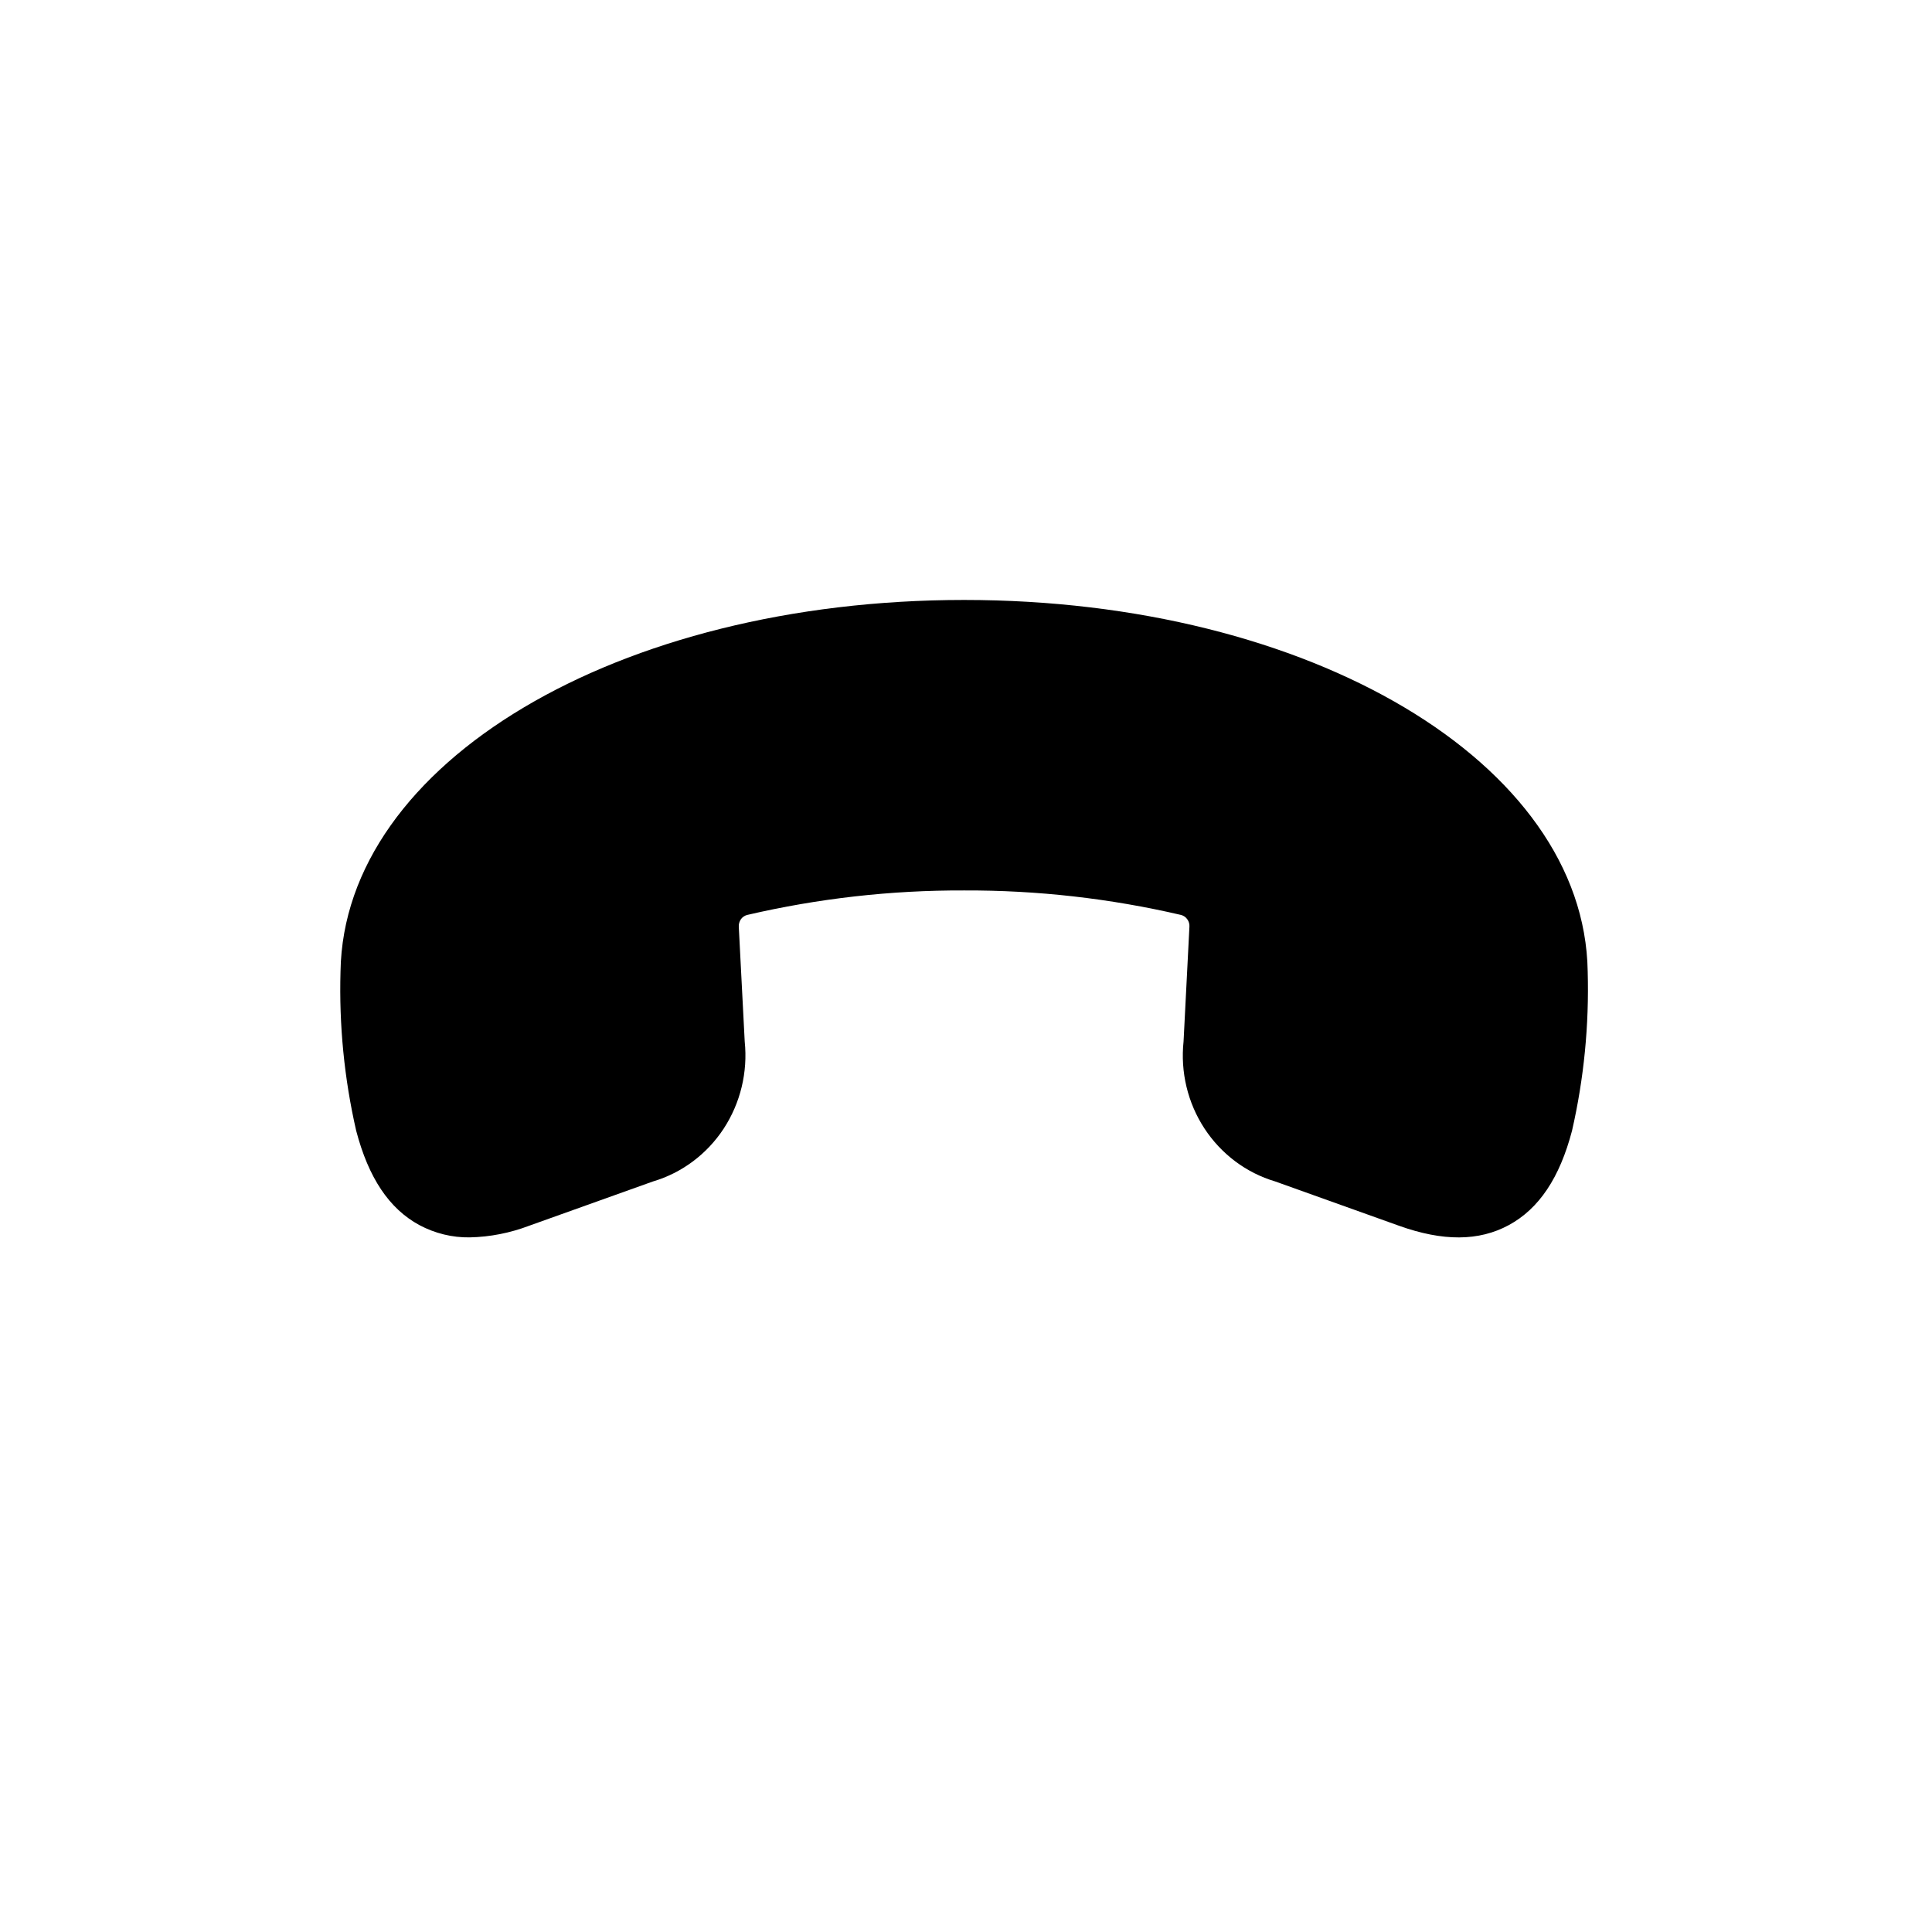
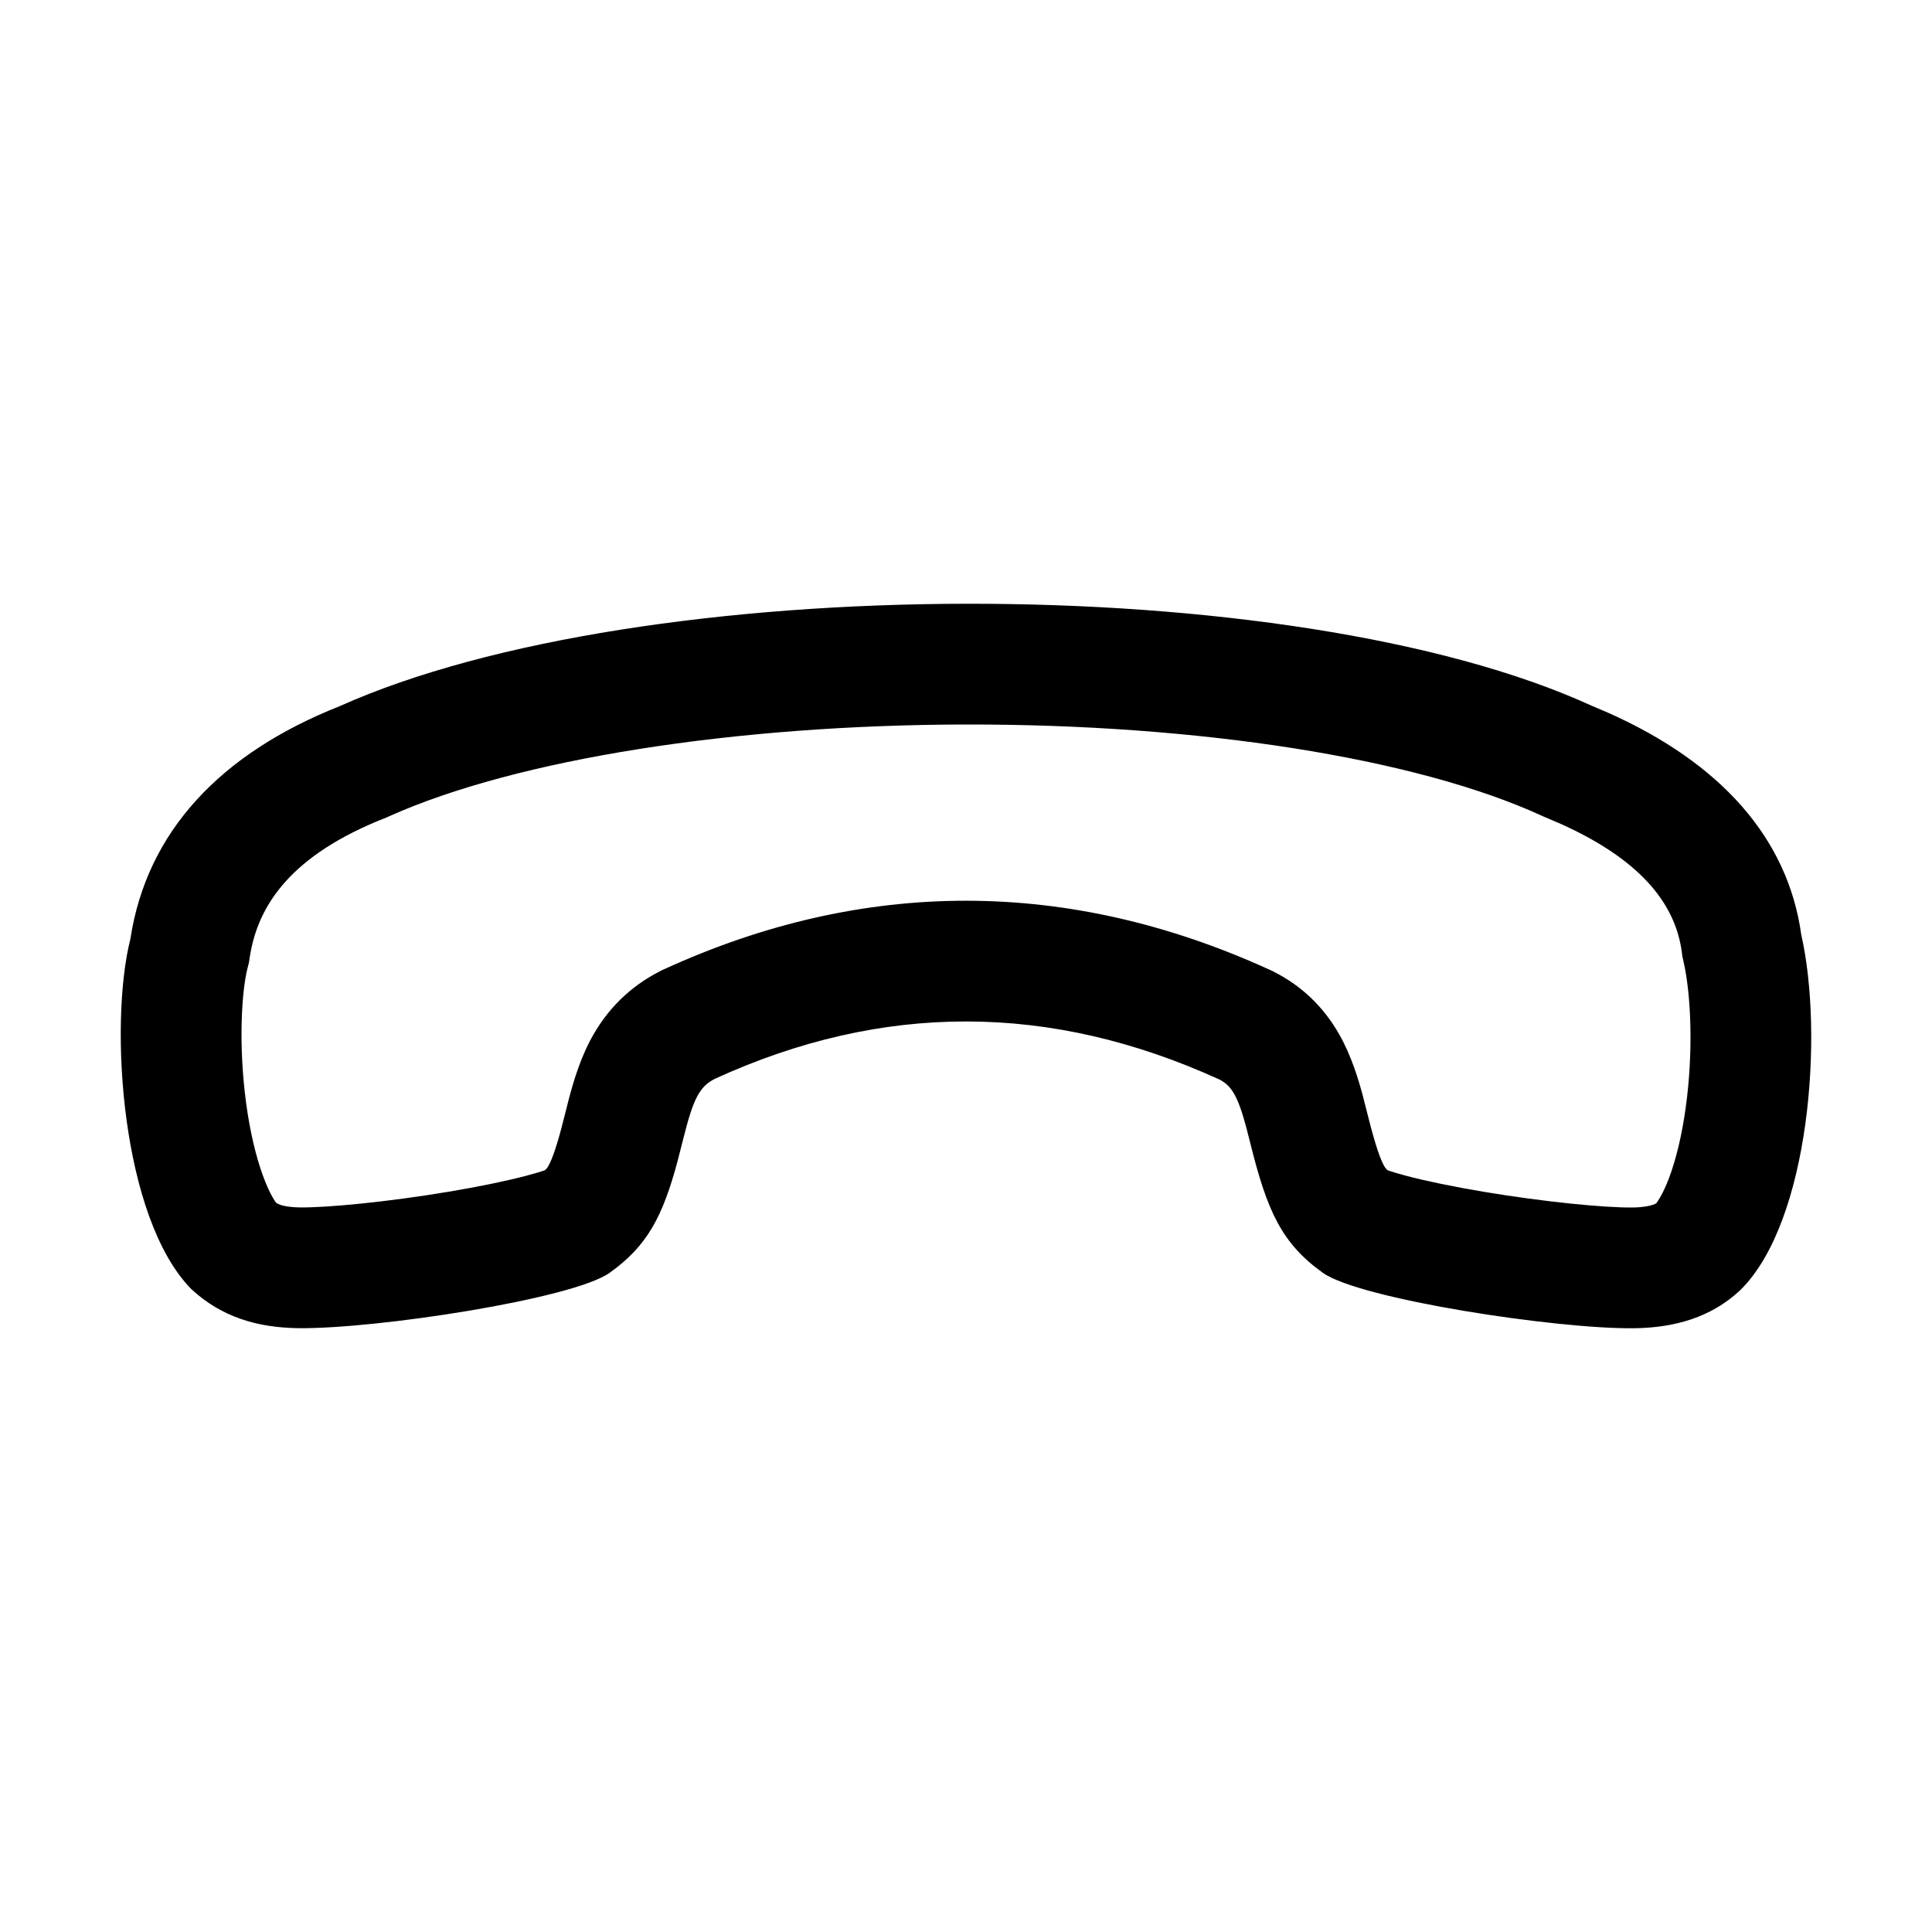
- <svg xmlns="http://www.w3.org/2000/svg" width="28" height="28" viewBox="0 0 28 28" fill="none">
-   <path d="M6.028 17.39L5.206 15.216L6.028 11.956L9.863 9.782L14.795 9.239L20.548 10.869L22.74 14.13L21.644 17.39L17.808 16.032L17.534 13.043L14.247 12.227L10.411 13.043L10.137 16.032L6.028 17.39Z" fill="currentColor" />
-   <path d="M13.973 8.695C8.952 8.695 4.982 11.059 4.935 14.079C4.913 14.855 4.989 15.631 5.162 16.387C5.341 17.07 5.64 17.518 6.078 17.755C6.303 17.875 6.554 17.937 6.808 17.933C7.102 17.927 7.394 17.869 7.67 17.764L9.465 17.122C9.883 16.998 10.246 16.727 10.489 16.356C10.731 15.985 10.839 15.539 10.793 15.095L10.707 13.43C10.705 13.392 10.716 13.354 10.738 13.322C10.76 13.291 10.793 13.269 10.829 13.26C11.861 13.02 12.915 12.901 13.973 12.905C15.03 12.901 16.085 13.02 17.116 13.26C17.152 13.269 17.185 13.291 17.207 13.323C17.23 13.354 17.241 13.392 17.238 13.431L17.153 15.093C17.106 15.537 17.213 15.984 17.456 16.355C17.699 16.726 18.062 16.998 18.48 17.122L20.274 17.764C20.913 17.993 21.433 17.99 21.867 17.755C22.304 17.518 22.604 17.07 22.783 16.387C22.956 15.63 23.032 14.854 23.01 14.077C22.963 11.059 18.994 8.695 13.973 8.695ZM21.813 16.12C21.712 16.507 21.572 16.75 21.398 16.845C21.227 16.937 20.961 16.919 20.606 16.792L18.811 16.15C18.599 16.098 18.414 15.966 18.293 15.781C18.171 15.595 18.122 15.37 18.155 15.149L18.241 13.485C18.256 13.205 18.174 12.928 18.01 12.704C17.846 12.479 17.61 12.321 17.343 12.258C16.237 12 15.107 11.872 13.973 11.876C12.839 11.872 11.708 12 10.602 12.258C10.336 12.321 10.099 12.479 9.935 12.704C9.771 12.928 9.689 13.205 9.704 13.485L9.79 15.15C9.823 15.371 9.774 15.596 9.652 15.781C9.531 15.967 9.346 16.098 9.134 16.15L7.339 16.792C6.984 16.919 6.718 16.937 6.547 16.845C6.373 16.75 6.233 16.507 6.132 16.12C5.984 15.455 5.92 14.774 5.94 14.093C5.977 11.684 9.58 9.724 13.973 9.724C18.365 9.724 21.969 11.684 22.006 14.091C22.026 14.773 21.961 15.455 21.813 16.12Z" fill="currentColor" />
+ <svg xmlns="http://www.w3.org/2000/svg" width="24" height="24" viewBox="0 0 24 24">
+   <path fill-rule="evenodd" clip-rule="evenodd" d="M15.535 14.214C15.742 15.046 15.923 15.447 16.434 15.812C16.892 16.138 19.336 16.512 20.302 16.5C20.811 16.493 21.254 16.362 21.606 16.038L21.623 16.022C22.481 15.171 22.657 12.849 22.376 11.611C22.208 10.406 21.37 9.476 19.981 8.856L19.768 8.765C16.044 7.063 7.968 7.091 4.218 8.773C2.734 9.361 1.823 10.335 1.62 11.662C1.35 12.73 1.508 15.133 2.378 16.015C2.752 16.361 3.196 16.492 3.705 16.499C4.67 16.511 7.115 16.137 7.572 15.812C8.041 15.478 8.233 15.113 8.42 14.413L8.487 14.15C8.613 13.644 8.69 13.498 8.881 13.401C10.961 12.45 13.045 12.45 15.15 13.411C15.3 13.489 15.377 13.615 15.483 14.01L15.535 14.214ZM7.033 13.784C7.094 13.537 7.18 13.214 7.331 12.926C7.538 12.532 7.834 12.251 8.2 12.064L8.228 12.05L8.257 12.037C10.736 10.904 13.275 10.906 15.773 12.047L15.804 12.061L15.835 12.077C16.172 12.25 16.444 12.509 16.638 12.852C16.789 13.119 16.874 13.406 16.932 13.62L16.934 13.63L16.991 13.853C17.09 14.249 17.15 14.402 17.19 14.476C17.204 14.502 17.213 14.513 17.22 14.52C17.223 14.524 17.229 14.53 17.238 14.538C17.291 14.556 17.369 14.58 17.475 14.608C17.727 14.674 18.058 14.742 18.426 14.804C19.185 14.931 19.934 15.004 20.283 15C20.416 14.998 20.493 14.98 20.531 14.967C20.552 14.96 20.565 14.954 20.575 14.947C20.584 14.936 20.599 14.914 20.619 14.88C20.654 14.821 20.695 14.737 20.737 14.624C20.822 14.395 20.894 14.098 20.941 13.756C21.038 13.053 21.006 12.349 20.913 11.943L20.899 11.881L20.891 11.818C20.816 11.286 20.457 10.713 19.38 10.231L19.162 10.138L19.145 10.13C17.572 9.411 14.876 8.996 12.005 9C9.137 9.004 6.426 9.427 4.832 10.141L4.802 10.155L4.771 10.167C3.635 10.618 3.204 11.228 3.103 11.888L3.092 11.96L3.074 12.03C3.001 12.32 2.96 12.983 3.058 13.707C3.105 14.052 3.177 14.36 3.265 14.601C3.308 14.72 3.35 14.81 3.387 14.874C3.404 14.904 3.419 14.926 3.429 14.94C3.447 14.953 3.464 14.96 3.483 14.967C3.52 14.98 3.592 14.997 3.724 14.999C4.072 15.003 4.821 14.93 5.58 14.803C5.948 14.741 6.28 14.673 6.532 14.607C6.637 14.579 6.716 14.556 6.769 14.537C6.776 14.531 6.781 14.526 6.785 14.522C6.792 14.514 6.799 14.505 6.81 14.488C6.836 14.443 6.889 14.332 6.969 14.033L7.033 13.784Z" />
</svg>
